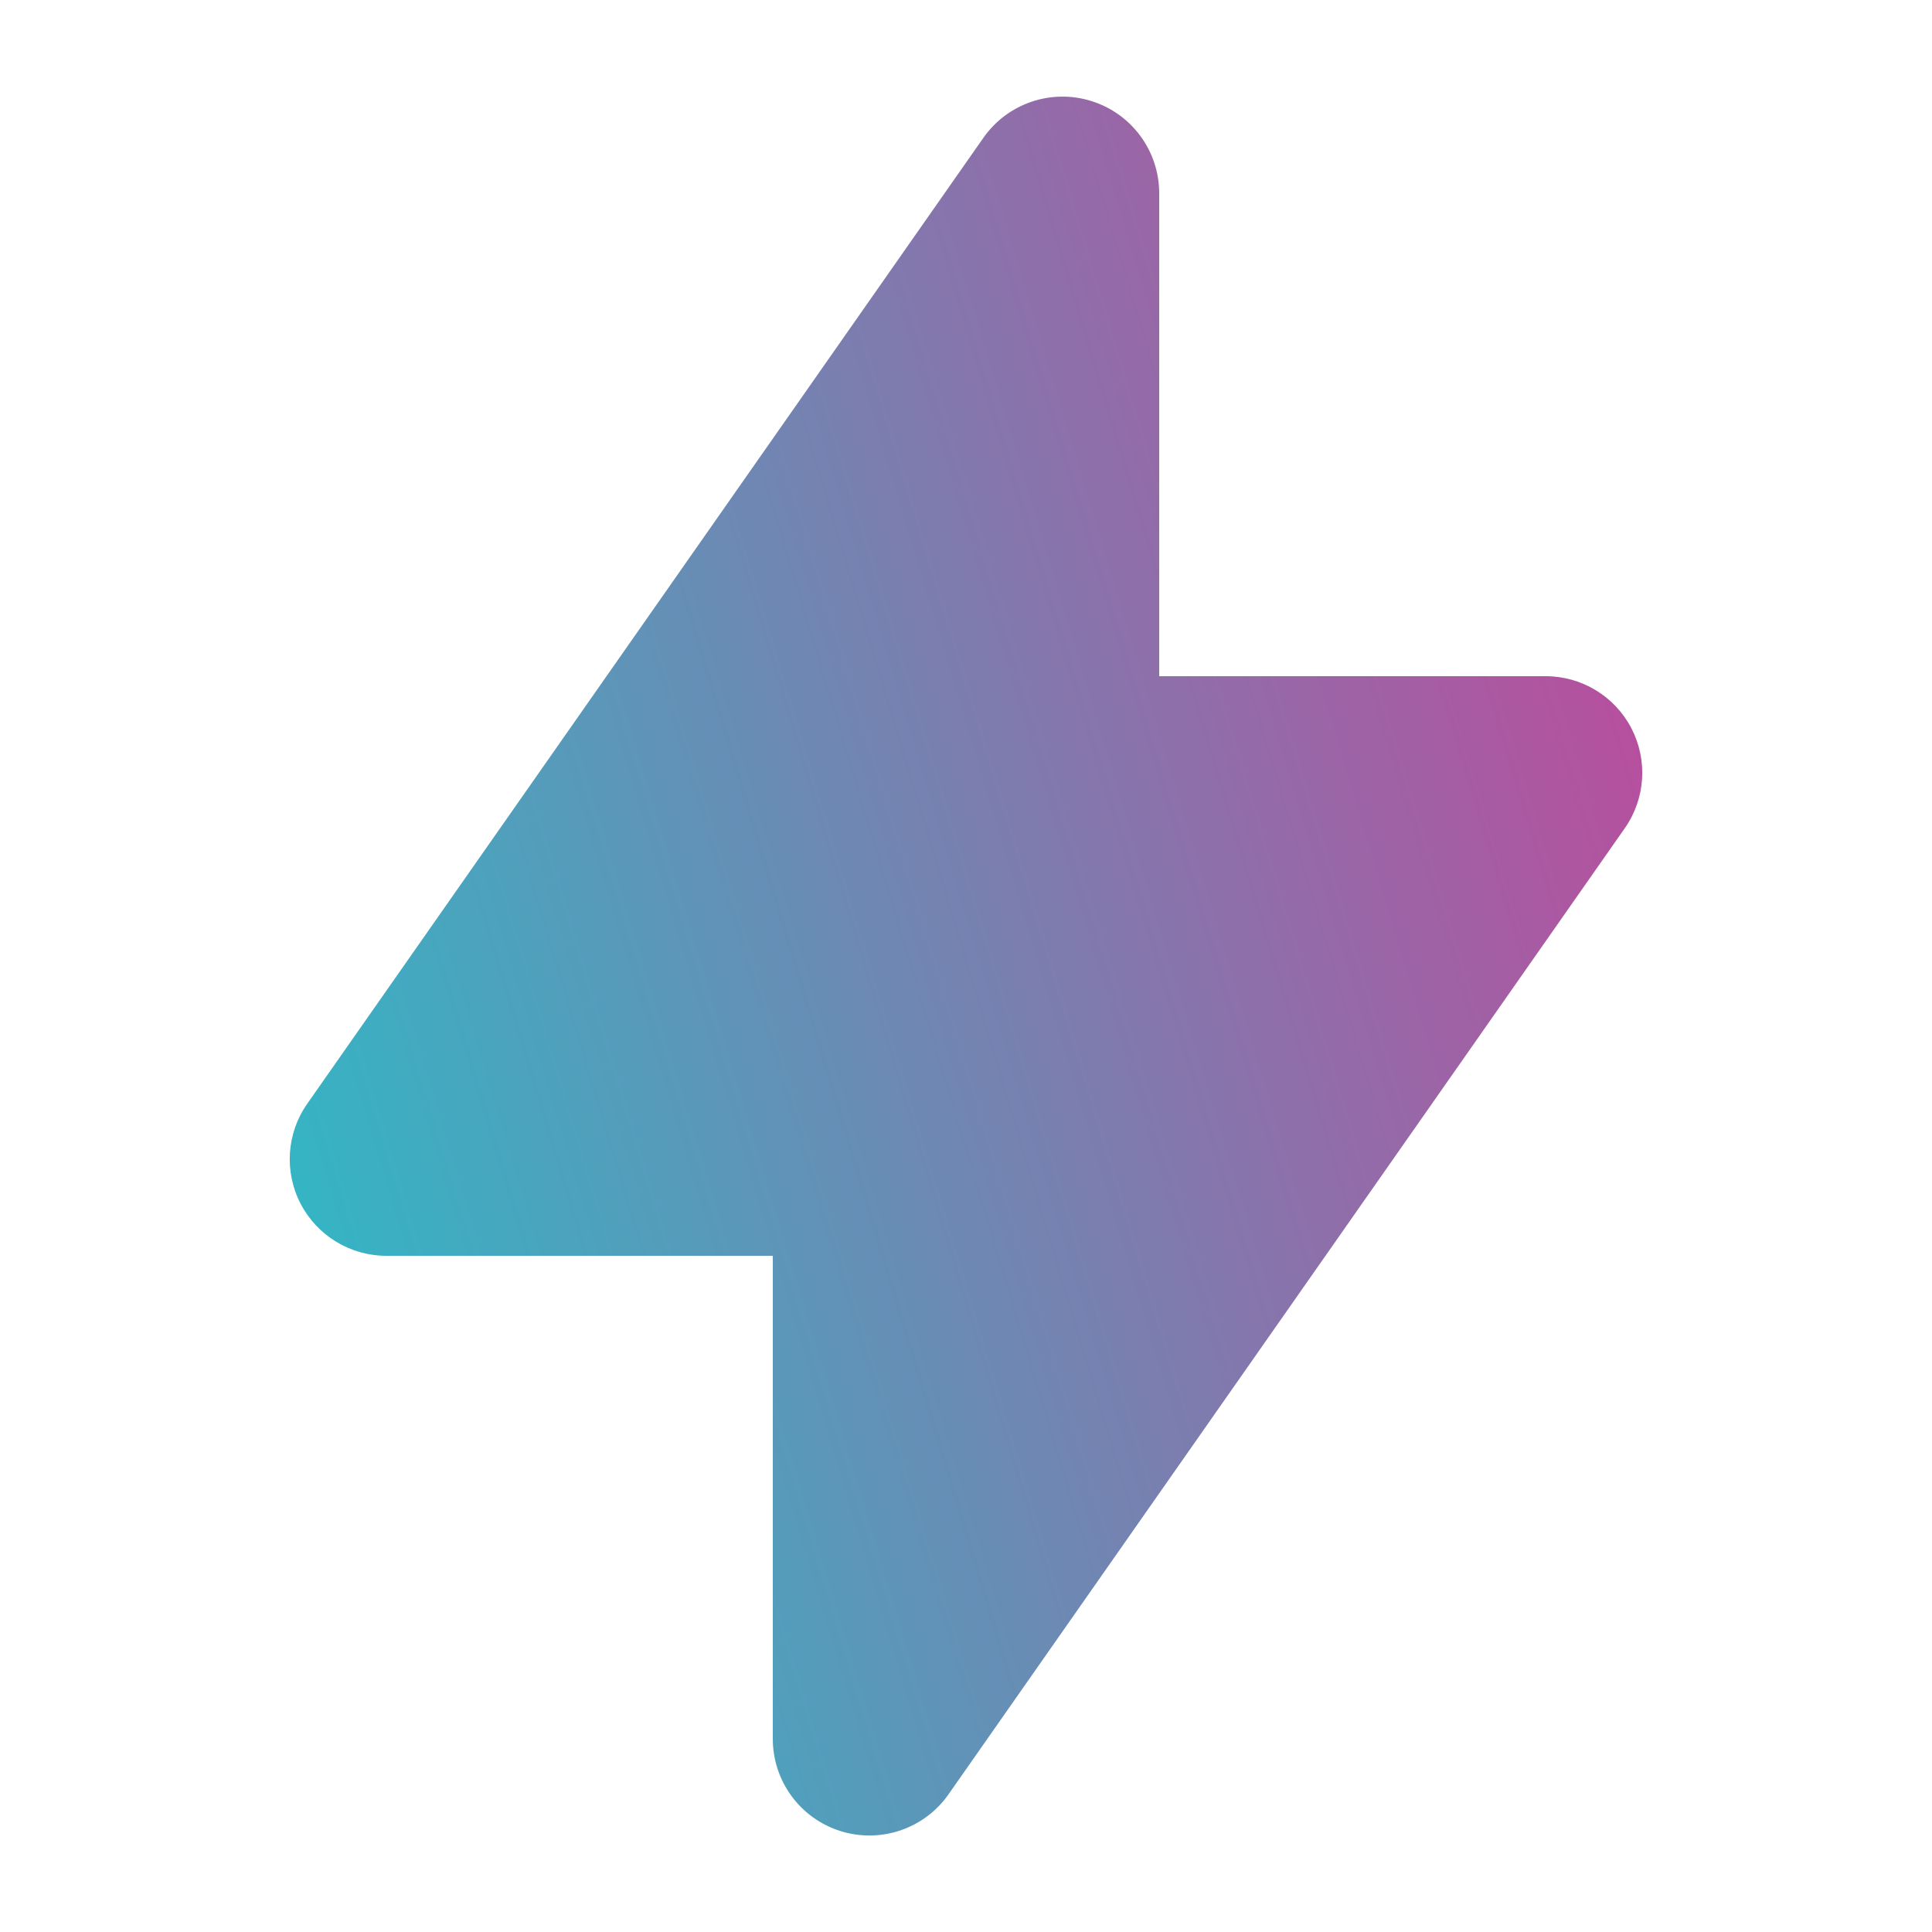
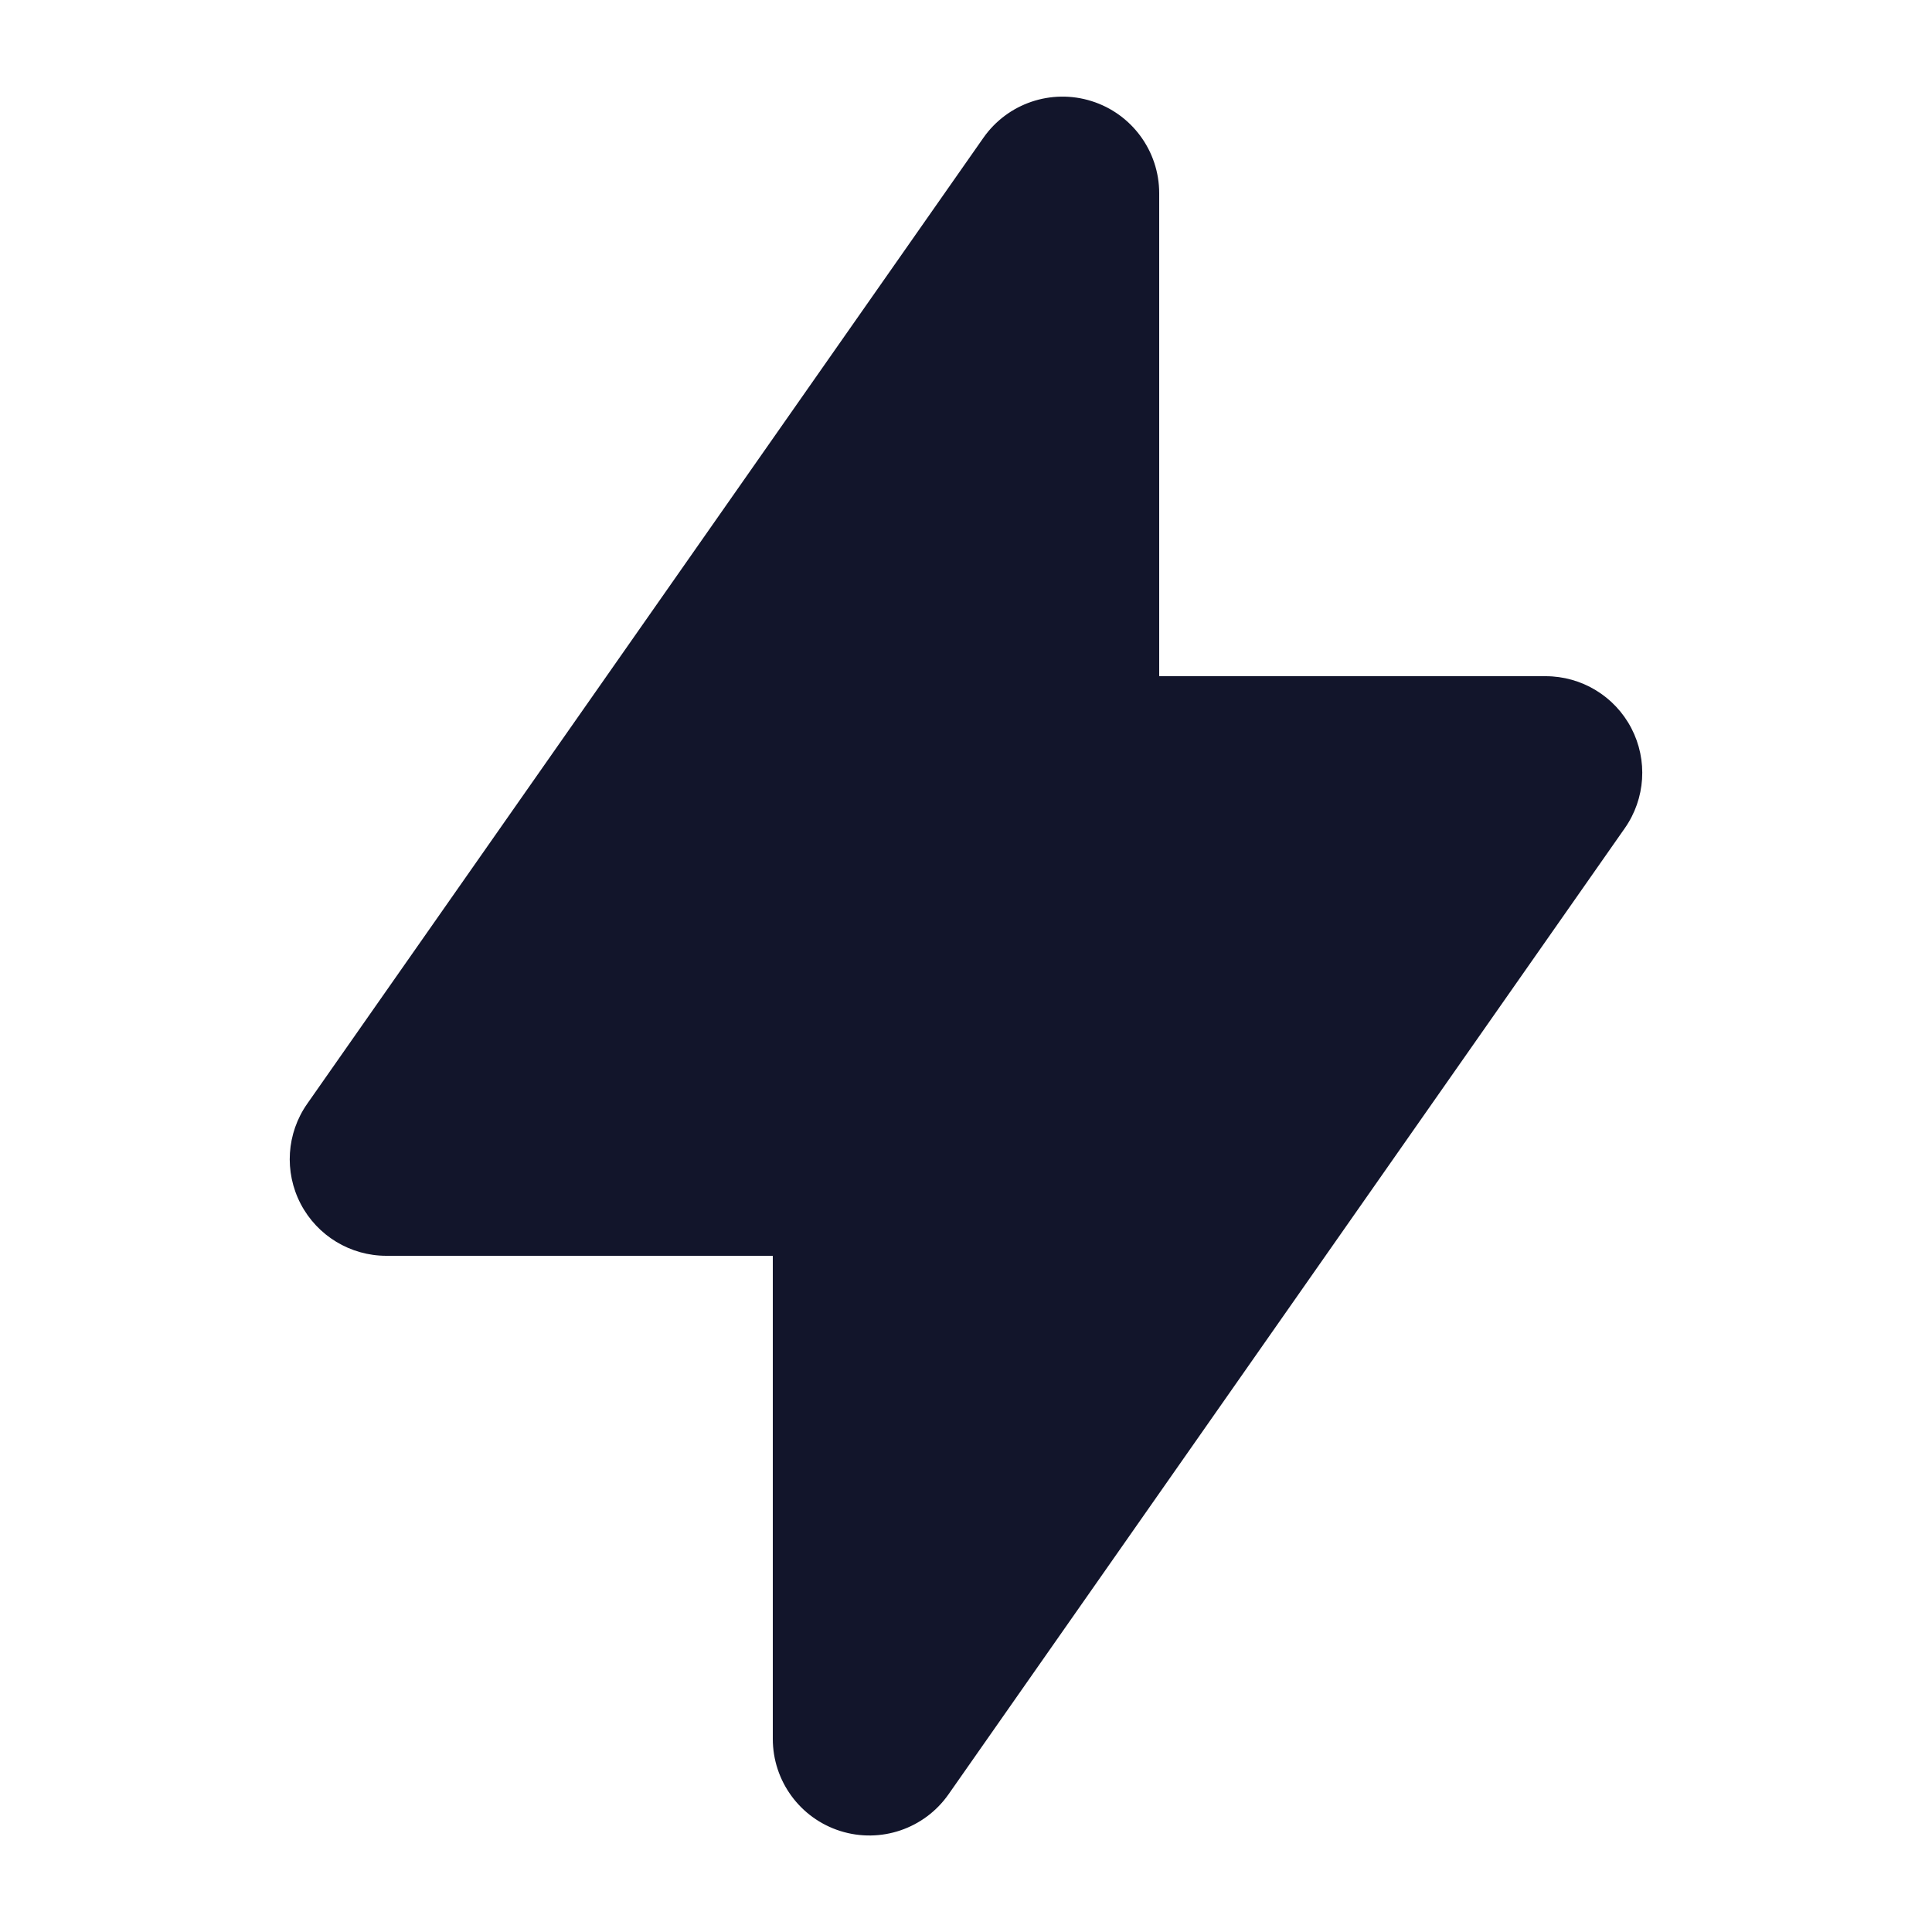
<svg xmlns="http://www.w3.org/2000/svg" viewBox="0 0 12 12" fill="none">
  <path fill-rule="evenodd" clip-rule="evenodd" d="M6.78.628a.6.6 0 0 1 .42.572v3h2.4a.6.6 0 0 1 .492.944l-4.2 6A.6.6 0 0 1 4.8 10.8v-3H2.4a.6.6 0 0 1-.492-.944l4.2-6A.6.6 0 0 1 6.78.628Z" fill="url(#a)" />
  <defs>
    <linearGradient id="a" x1="10.2" y1="4.672" x2="1.345" y2="7.335" gradientUnits="userSpaceOnUse">
-       <stop stop-color="#B6509E" />
-       <stop offset="1" stop-color="#2EBAC6" />
+       <stop stop-color="#12152B" />
+       <stop offset="1" stop-color="#12152B" />
    </linearGradient>
  </defs>
</svg>
